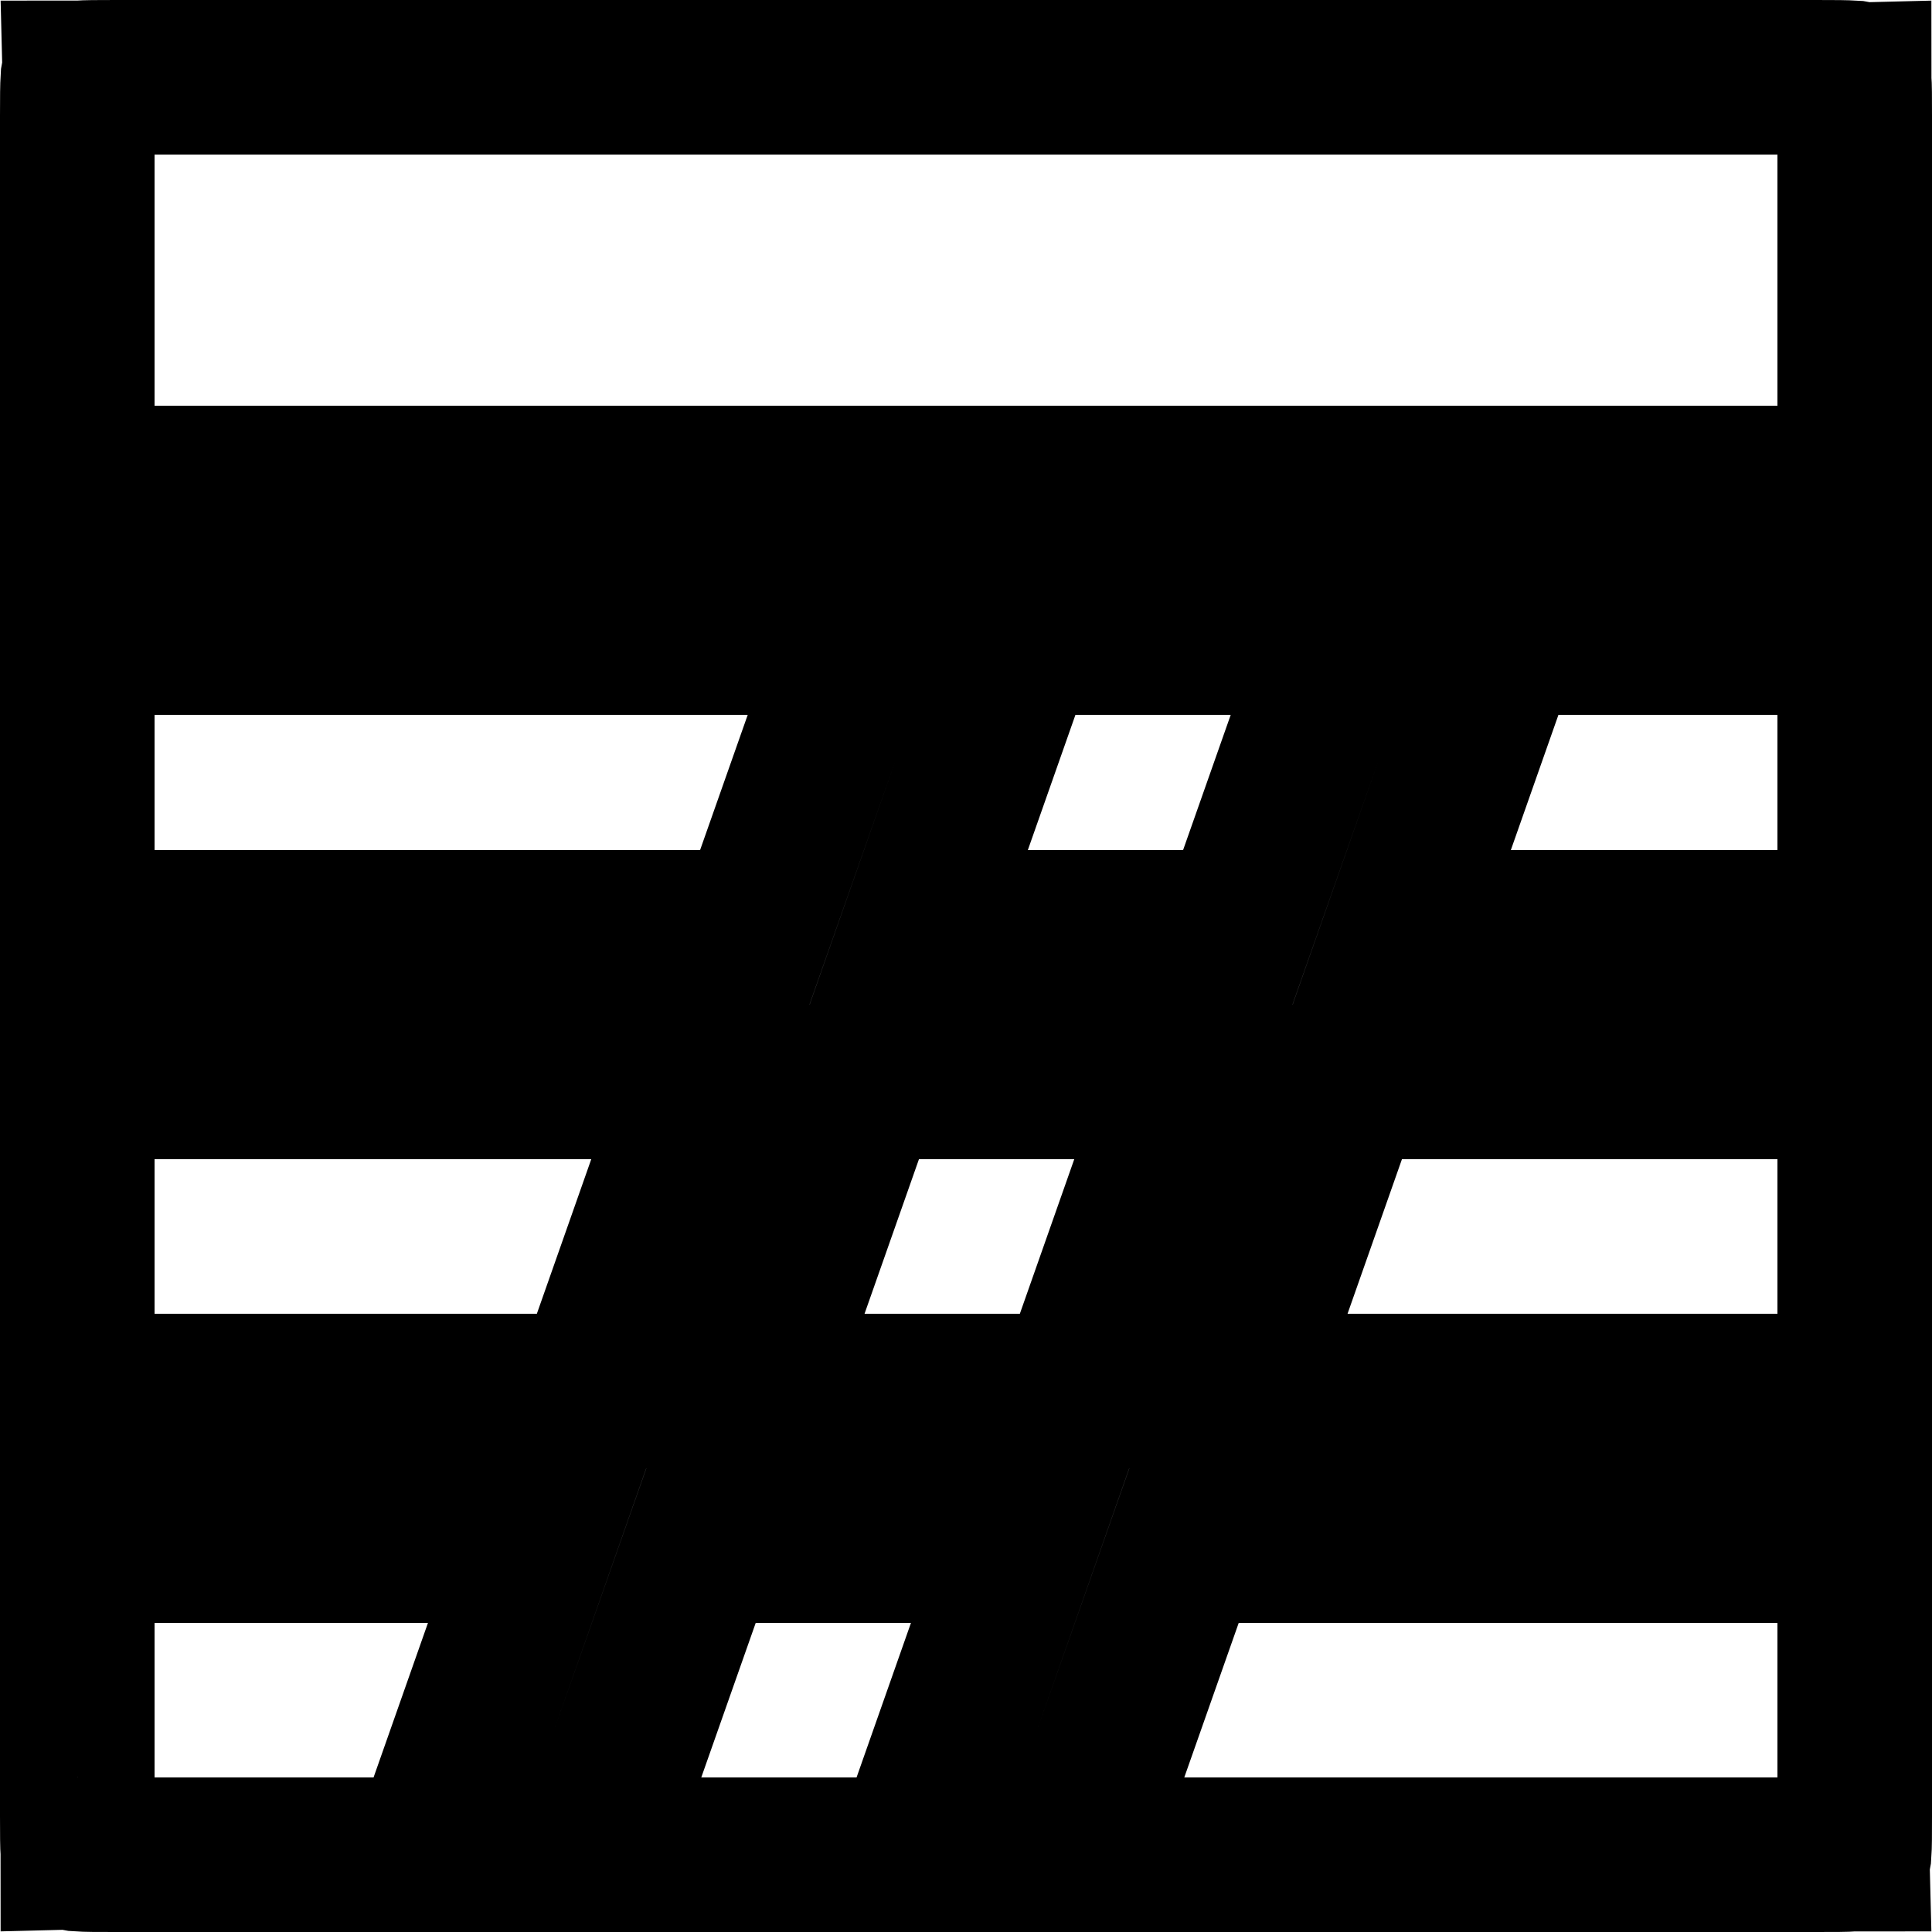
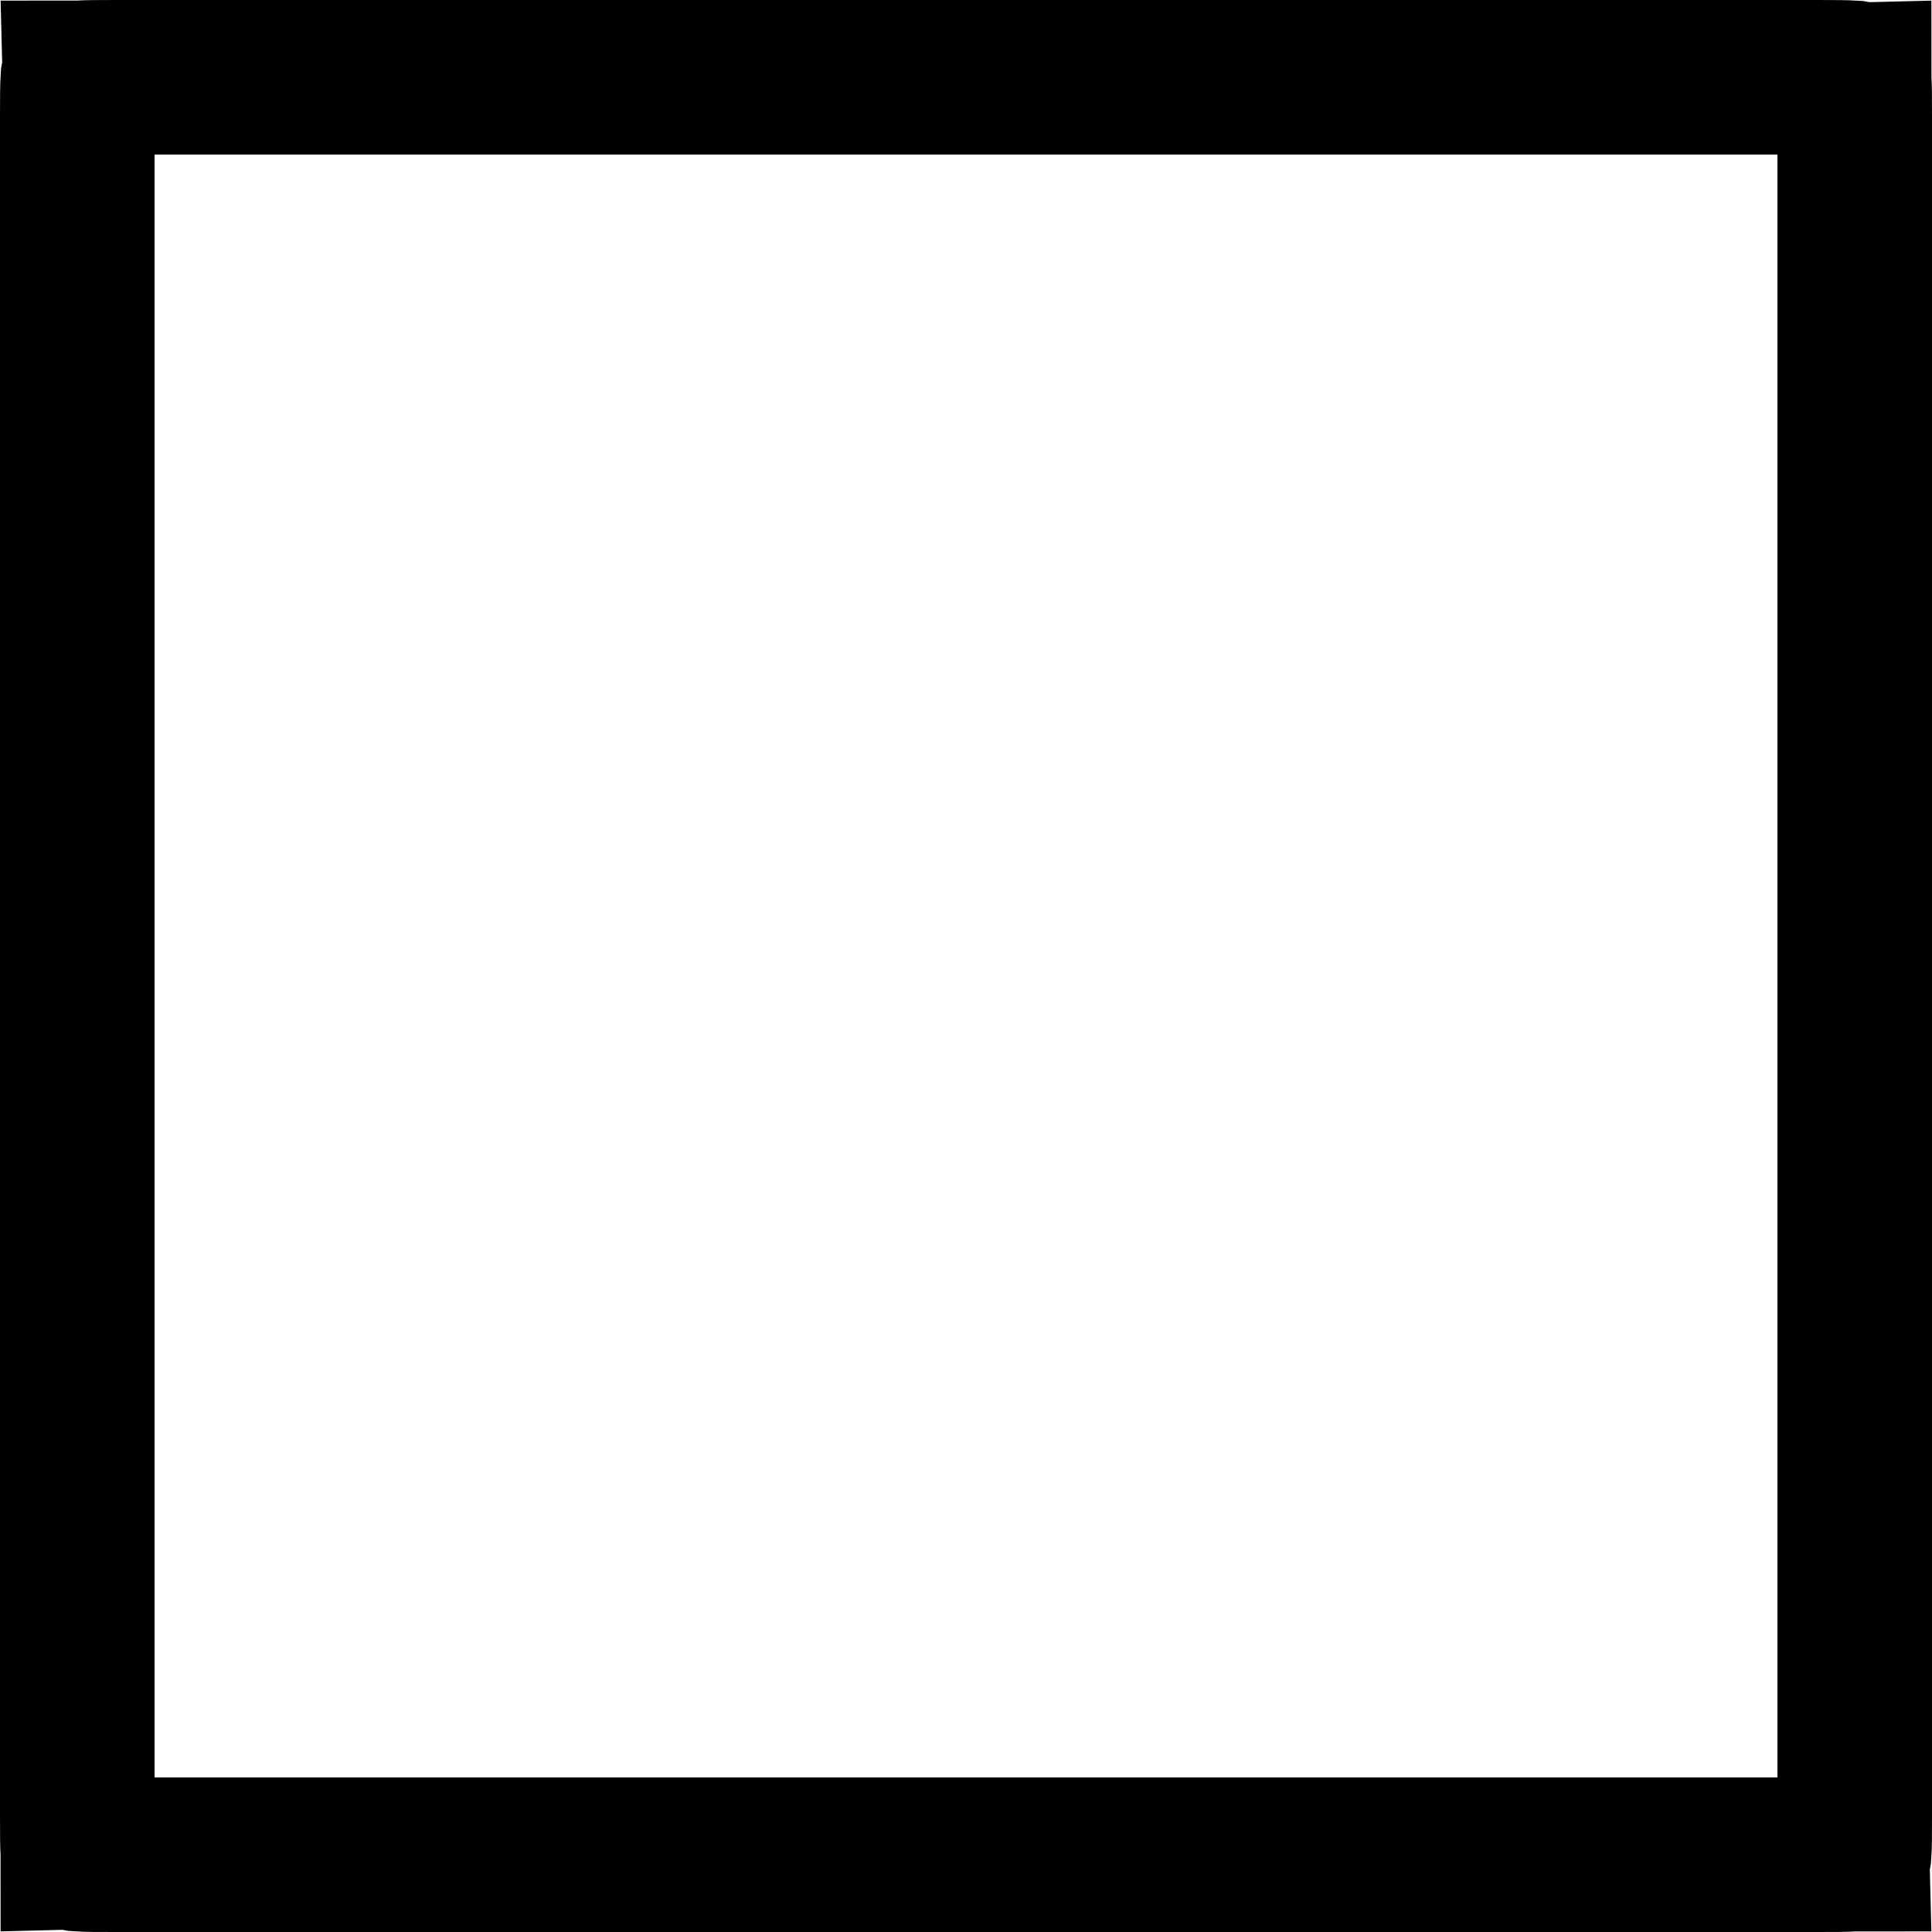
<svg xmlns="http://www.w3.org/2000/svg" width="25" height="25" viewBox="0 0 25 25" fill="none">
-   <path d="M1 8.25H6.25H11.088L9.767 12H1V8.25ZM11.888 12L13.208 8.25H17.338L16.017 12H11.888ZM18.138 12L19.458 8.25H24V12H18.138ZM24 6.25H18.75H12.5H6.25H1V1.5C1 1.253 1.001 1.118 1.007 1.021C1.008 1.016 1.008 1.012 1.008 1.008C1.012 1.008 1.016 1.008 1.021 1.007C1.118 1.001 1.253 1 1.5 1H6.25H12.5H18.75H23.5C23.747 1 23.882 1.001 23.979 1.007C23.984 1.008 23.988 1.008 23.992 1.008C23.992 1.012 23.992 1.016 23.993 1.021C24 1.118 24 1.253 24 1.5V6.25ZM17.433 14H24V18H16.025L17.433 14ZM15.321 20H24V23.5C24 23.747 24 23.882 23.993 23.979C23.992 23.984 23.992 23.988 23.992 23.992C23.988 23.992 23.984 23.992 23.979 23.993C23.882 24 23.747 24 23.5 24H18.75H13.912L15.321 20ZM13.2 20L11.792 24H7.662L9.071 20H13.2ZM6.95 20L5.542 24H1.5C1.253 24 1.118 24 1.021 23.993C1.016 23.992 1.012 23.992 1.008 23.992C1.008 23.988 1.008 23.984 1.007 23.979C1.001 23.882 1 23.747 1 23.5V20H6.95ZM7.655 18H1V14H9.063L7.655 18ZM9.775 18L11.183 14H15.313L13.905 18H9.775Z" stroke="black" stroke-width="2" />
+   <path d="M1.5 1H6.25H12.5H18.75H23.5C23.747 1 23.882 1.001 23.979 1.007C23.984 1.008 23.988 1.008 23.992 1.008C23.992 1.012 23.992 1.016 23.993 1.021C24 1.118 24 1.253 24 1.5V7.25V13V19V23.5C24 23.747 24 23.882 23.993 23.979C23.992 23.984 23.992 23.988 23.992 23.992C23.988 23.992 23.984 23.992 23.979 23.993C23.882 24 23.747 24 23.5 24H18.75H12.5H6.25H1.5C1.253 24 1.118 24 1.021 23.993C1.016 23.992 1.012 23.992 1.008 23.992C1.008 23.988 1.008 23.984 1.007 23.979C1.001 23.882 1 23.747 1 23.5V19V13V7.25V1.5C1 1.253 1.001 1.118 1.007 1.021C1.008 1.016 1.008 1.012 1.008 1.008C1.012 1.008 1.016 1.008 1.021 1.007C1.118 1.001 1.253 1 1.5 1Z" stroke="black" stroke-width="2" />
</svg>
